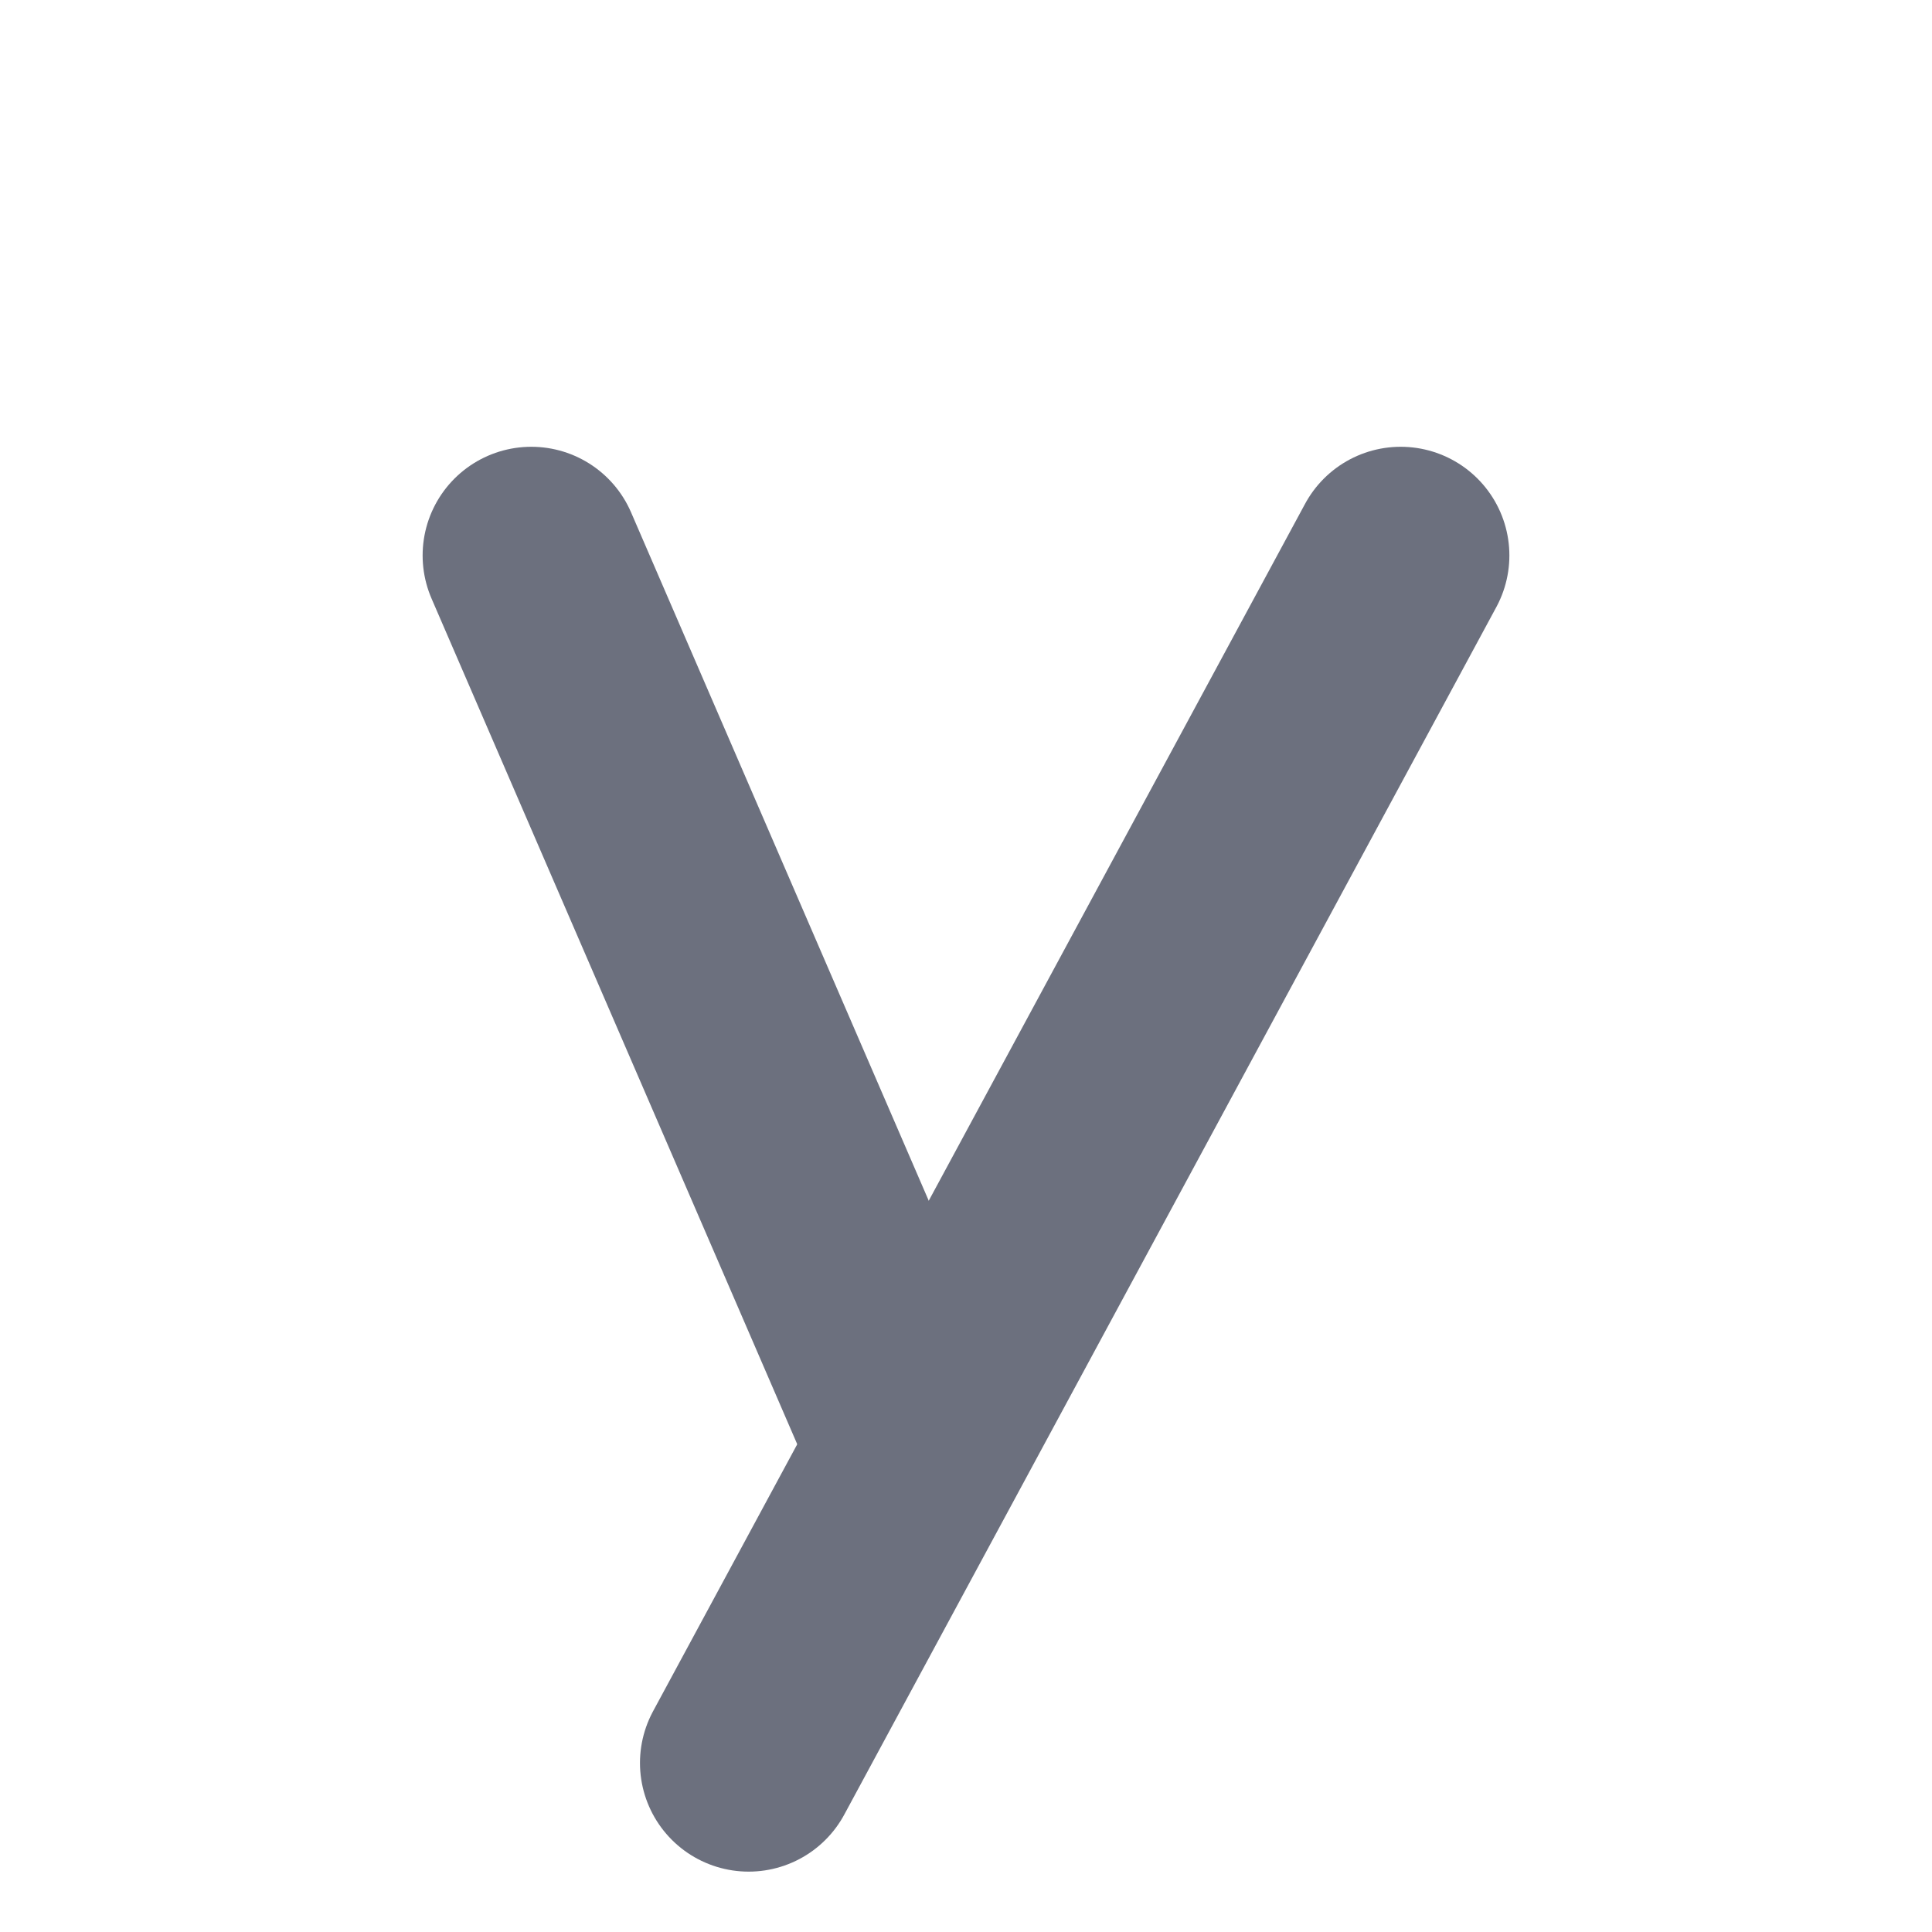
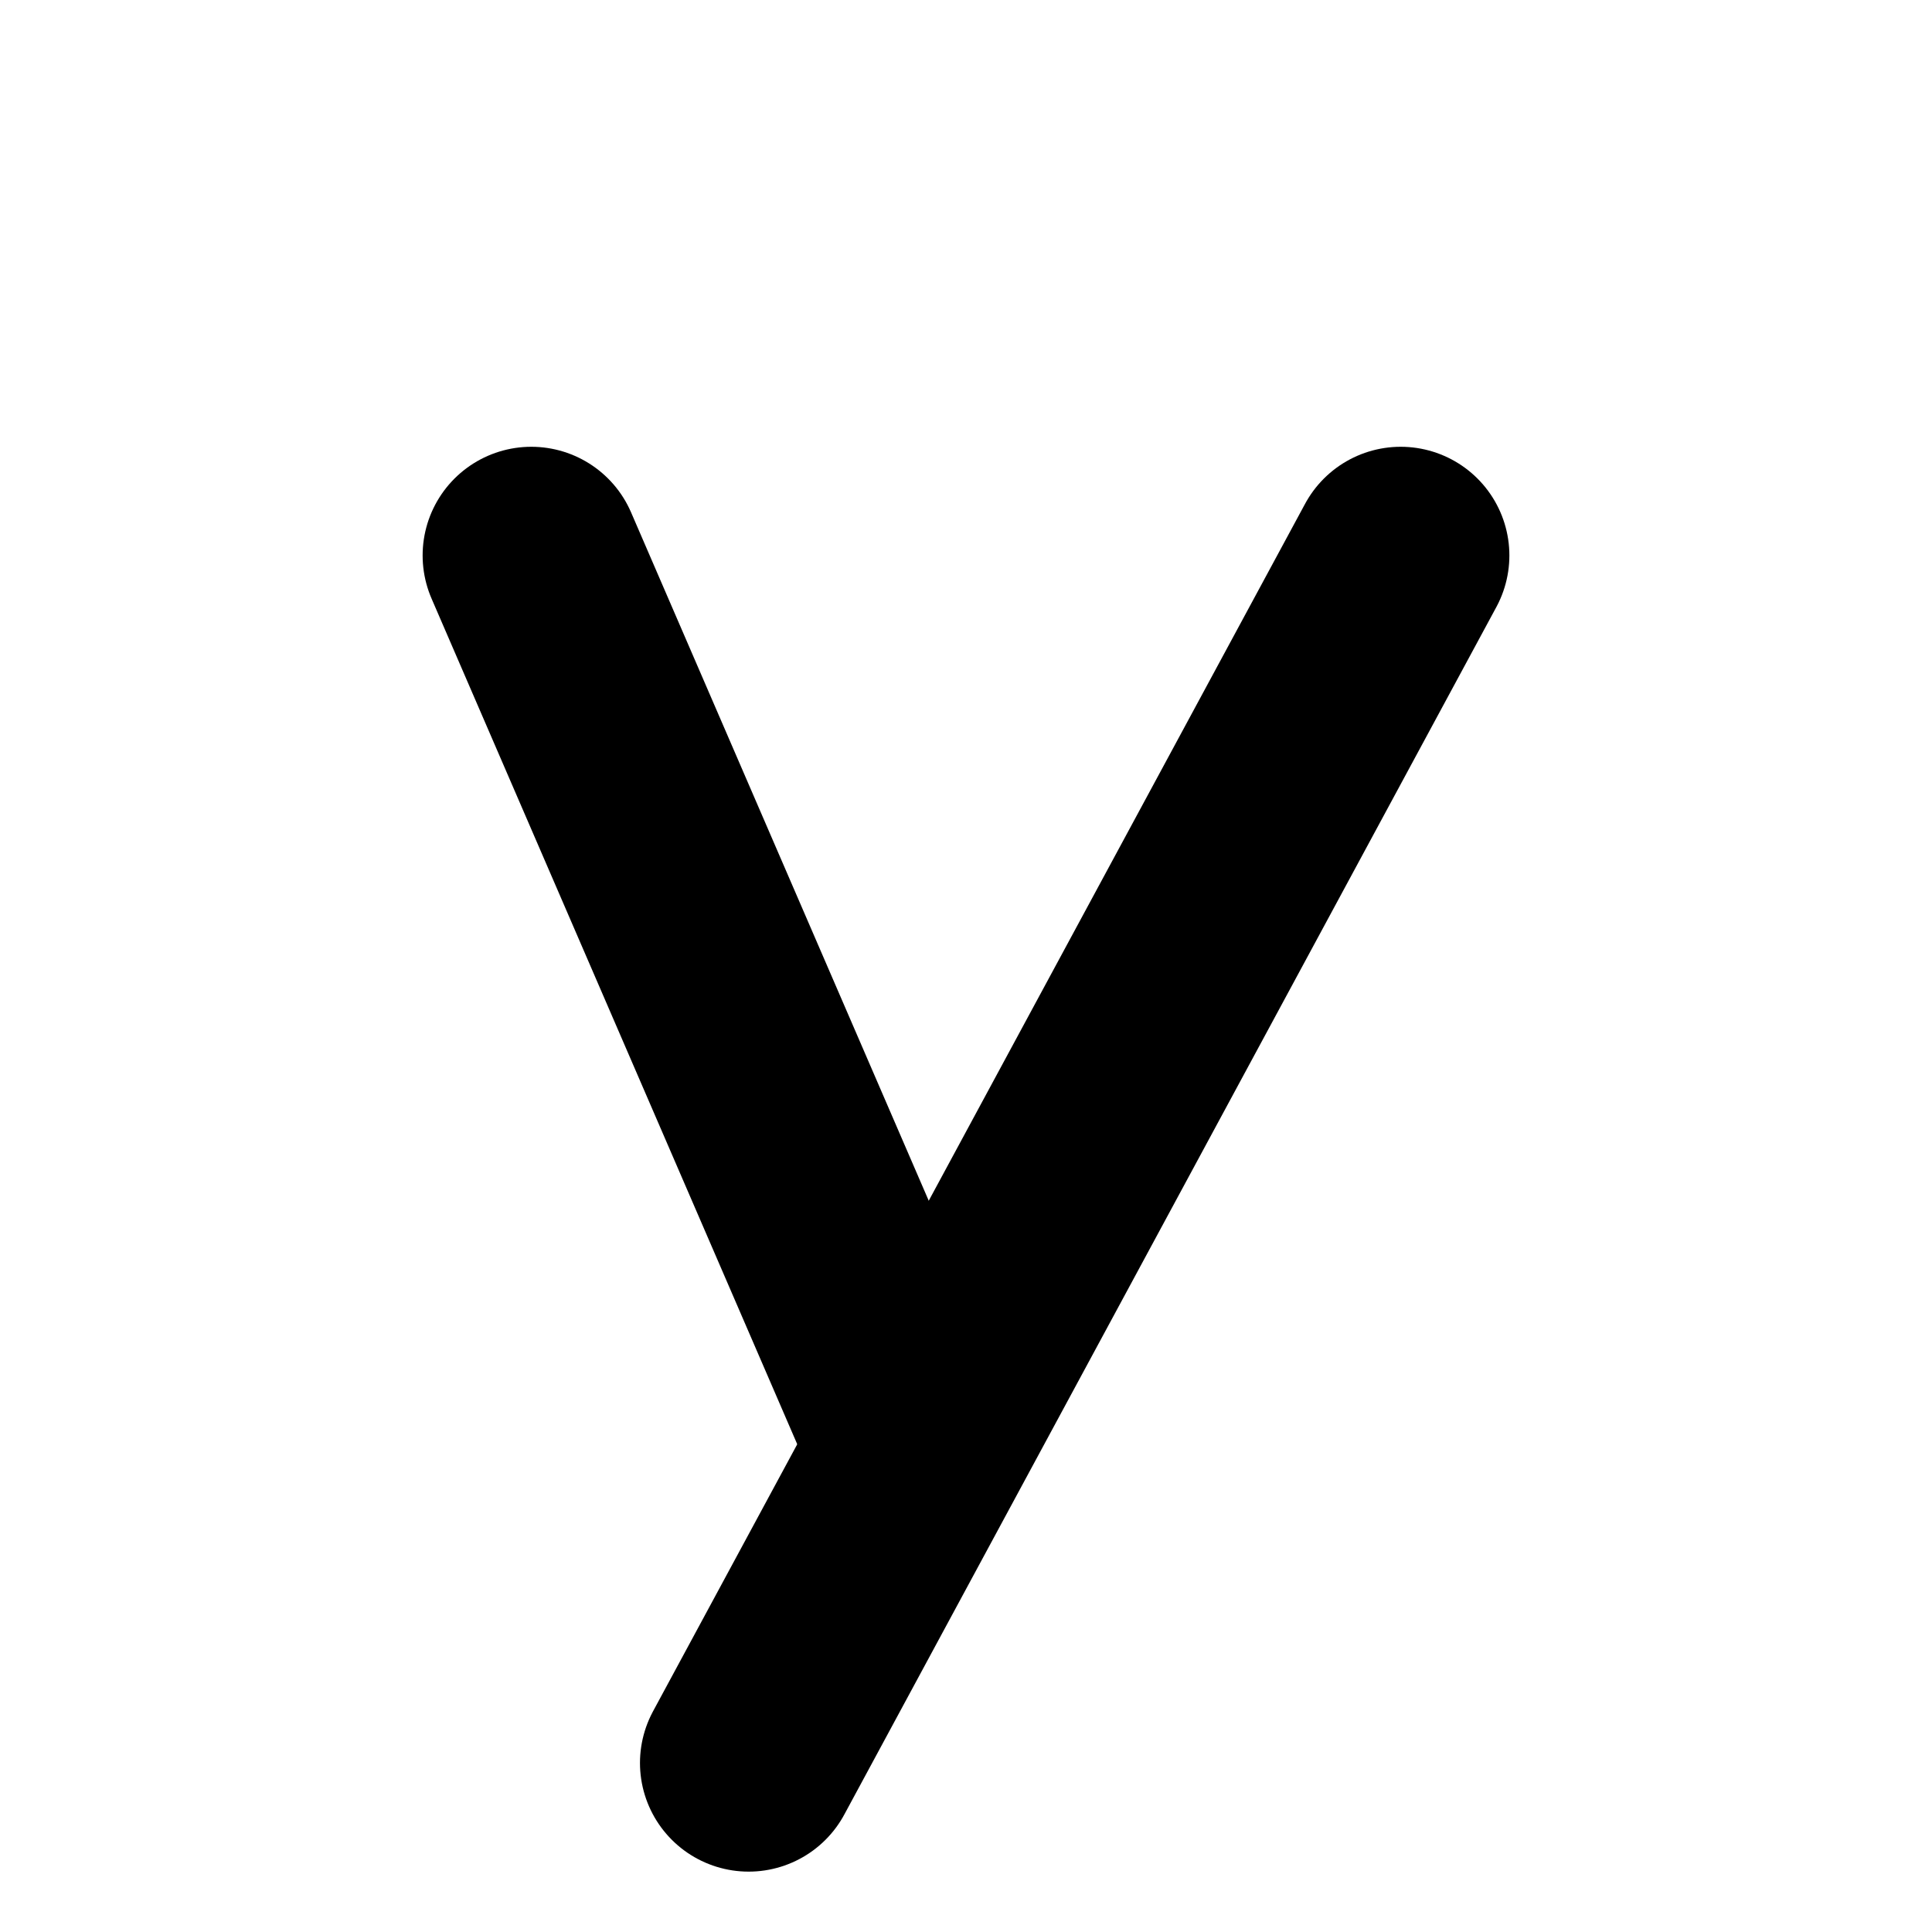
<svg xmlns="http://www.w3.org/2000/svg" width="16" height="16" viewBox="0 0 16 16" fill="none">
-   <path d="M4.4 4.6 L7.6 12.0" stroke="#6C707E" stroke-width="1.8" stroke-linecap="round" stroke-linejoin="round" />
-   <path d="M11.6 4.6 L6.2 14.6" stroke="#6C707E" stroke-width="1.8" stroke-linecap="round" stroke-linejoin="round" />
+   <path d="M4.4 4.6 L7.6 12.0" stroke="currentColor" stroke-width="1.8" stroke-linecap="round" stroke-linejoin="round" />
+   <path d="M11.6 4.6 L6.2 14.6" stroke="currentColor" stroke-width="1.8" stroke-linecap="round" stroke-linejoin="round" />
</svg>
